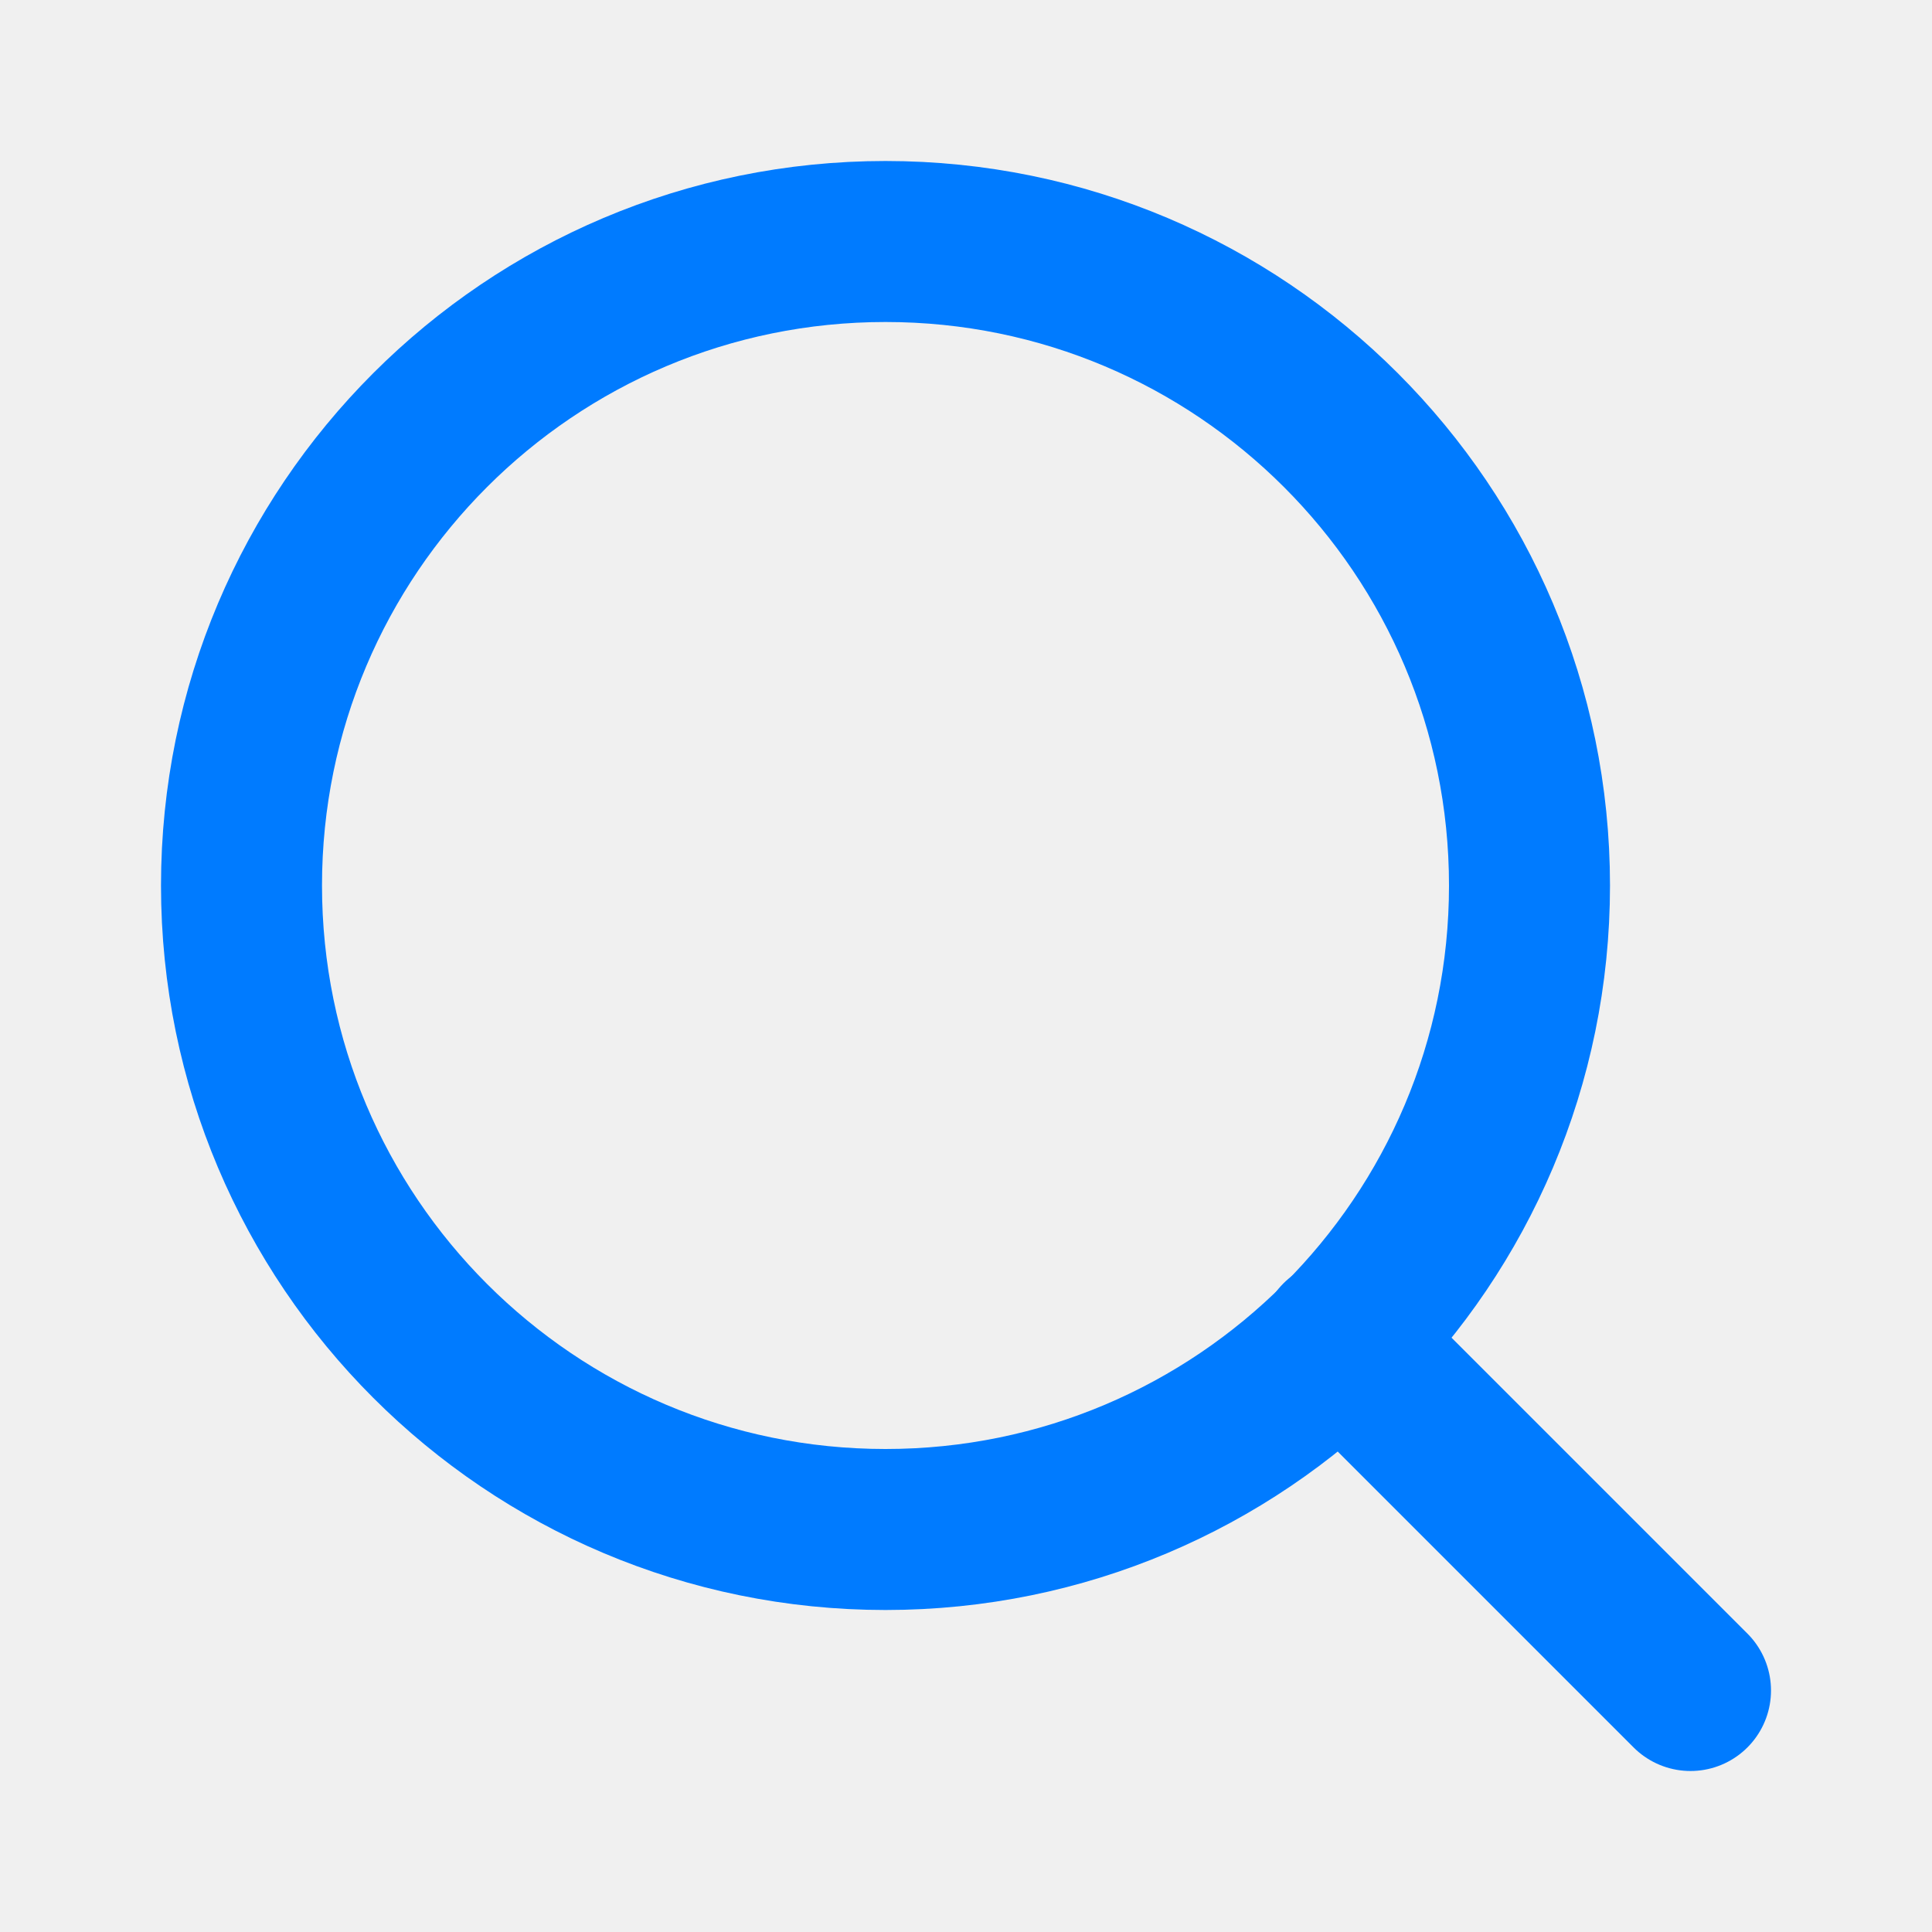
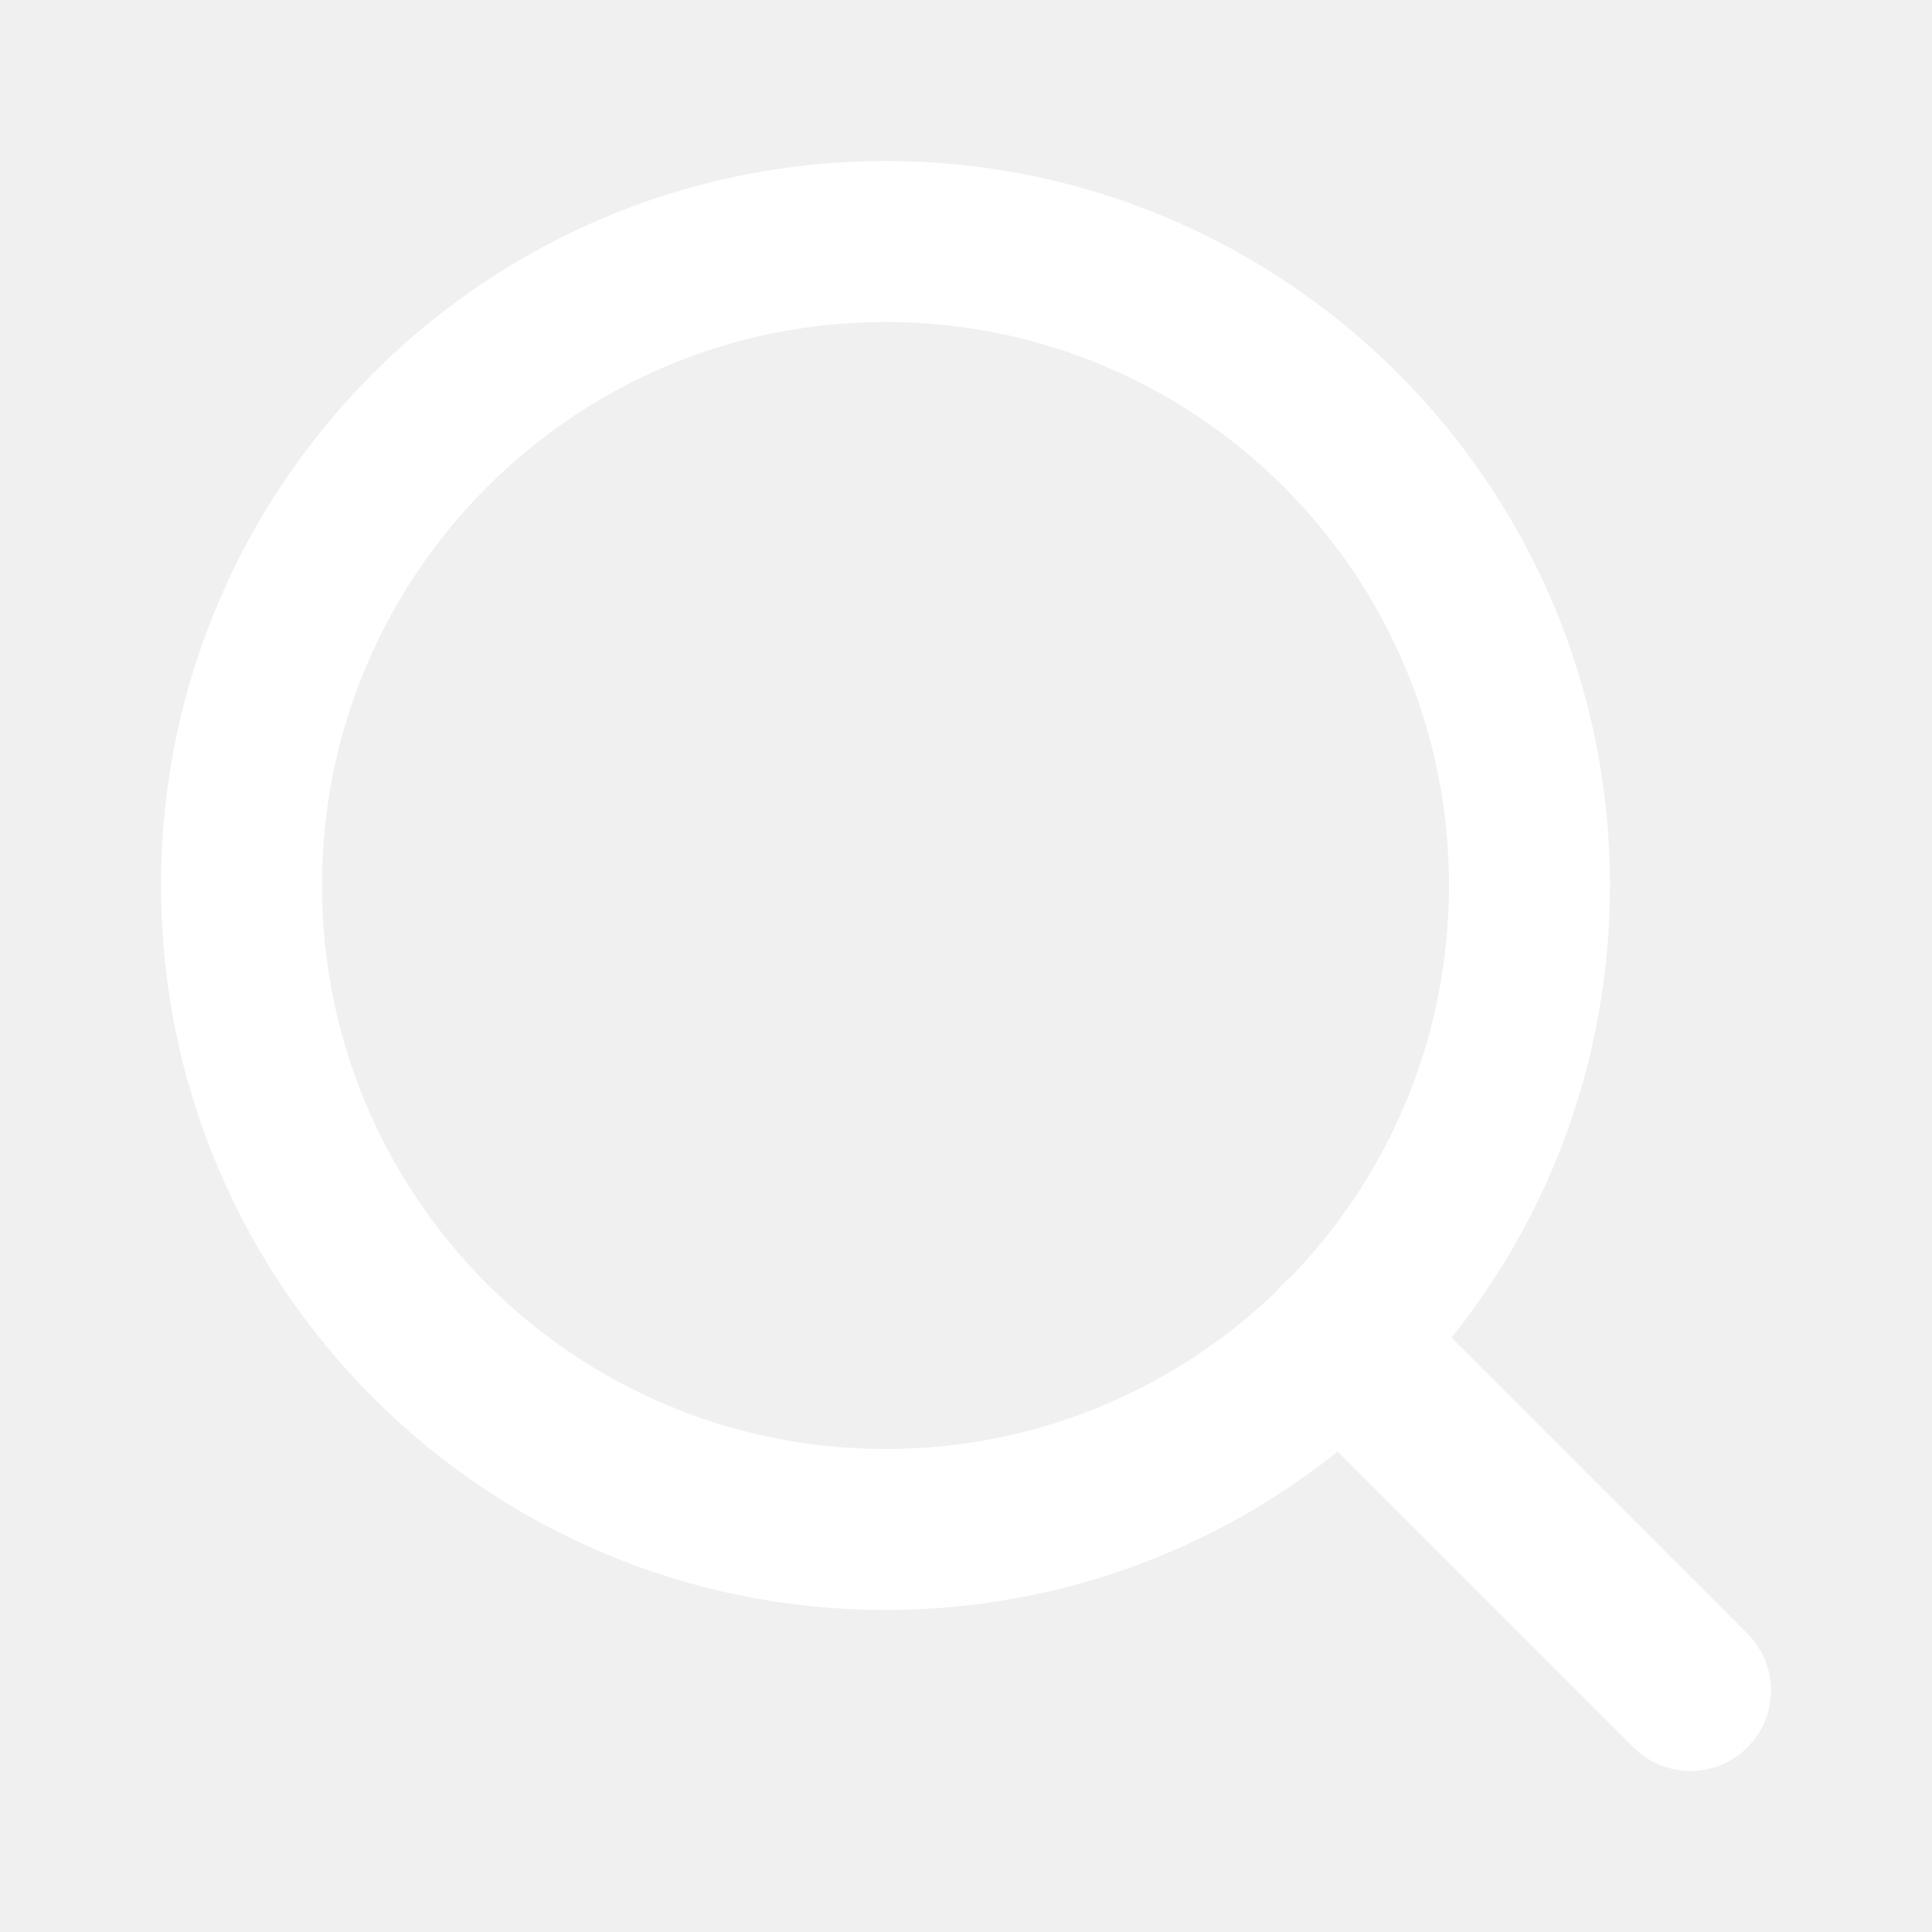
- <svg xmlns="http://www.w3.org/2000/svg" width="20" height="20" viewBox="0 0 24 24" fill="none" stroke="#007BFF" stroke-width="2" stroke-linecap="round" stroke-linejoin="round" class="feather feather-search">
+ <svg xmlns="http://www.w3.org/2000/svg" width="20" height="20" viewBox="0 0 24 24" fill="none" stroke="white" stroke-width="2" stroke-linecap="round" stroke-linejoin="round" class="feather feather-search">
  <circle cx="11" cy="11" r="8" />
  <line x1="21" y1="21" x2="16.65" y2="16.65" />
</svg>
